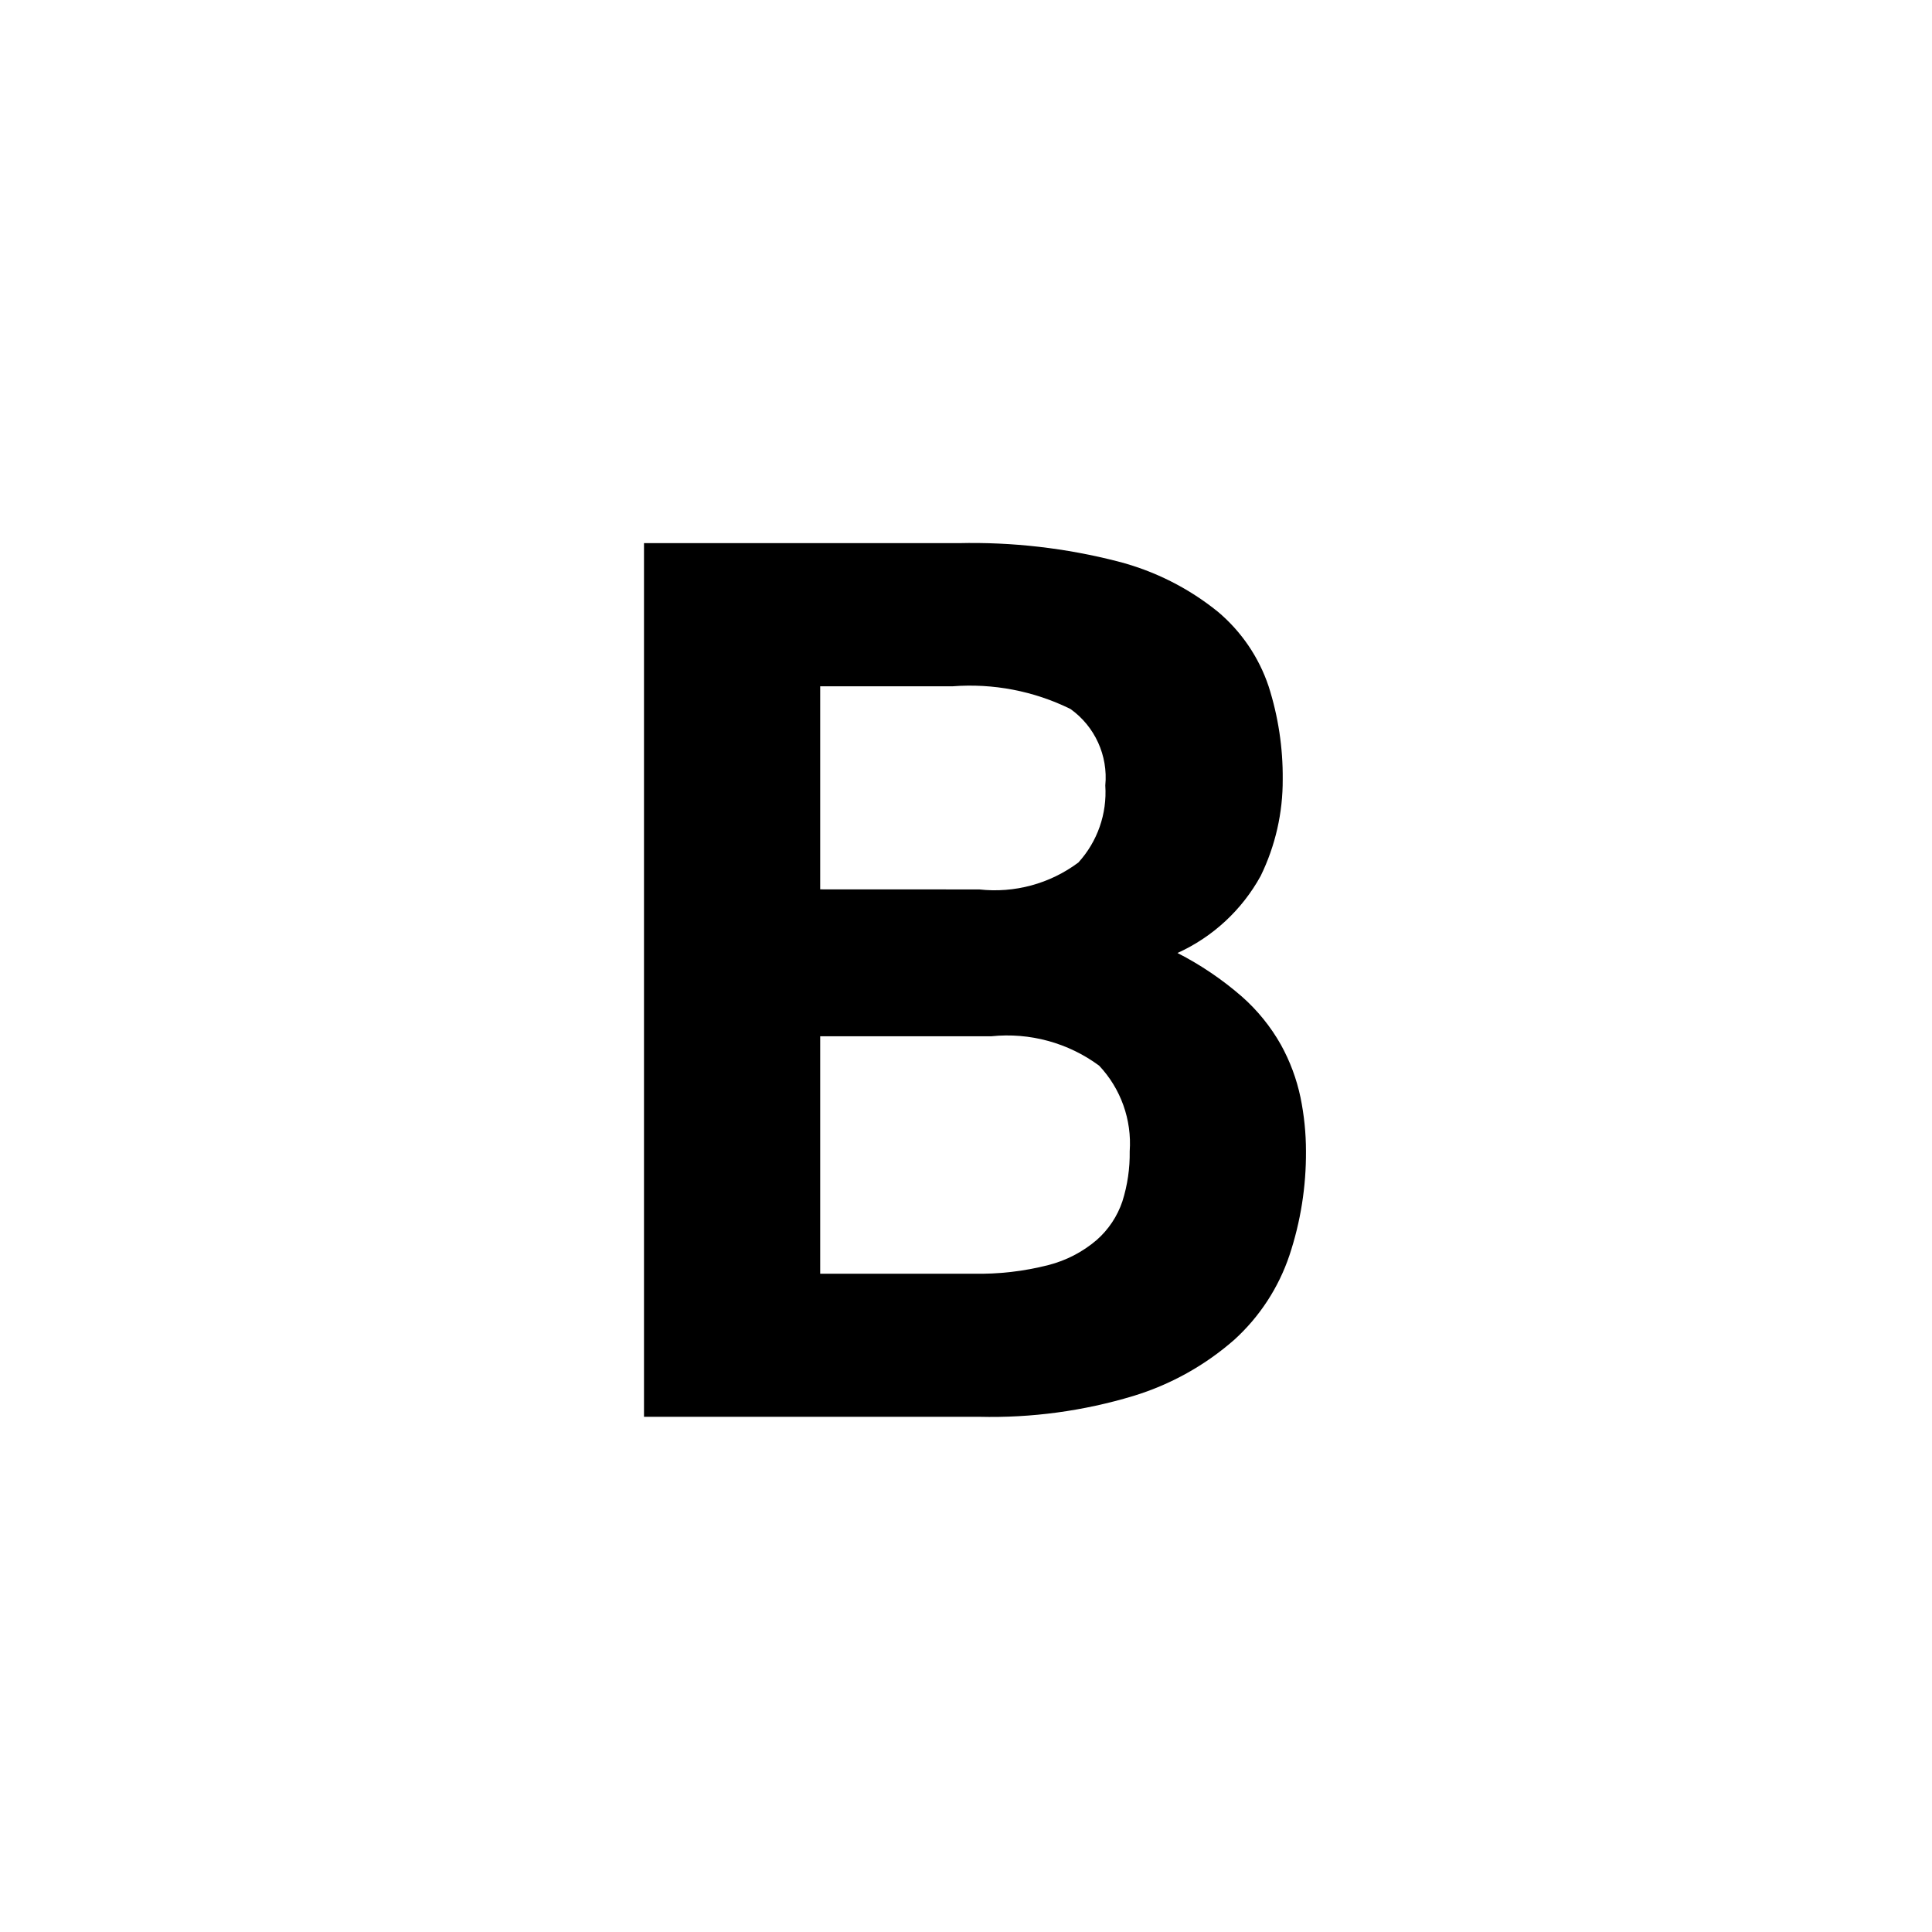
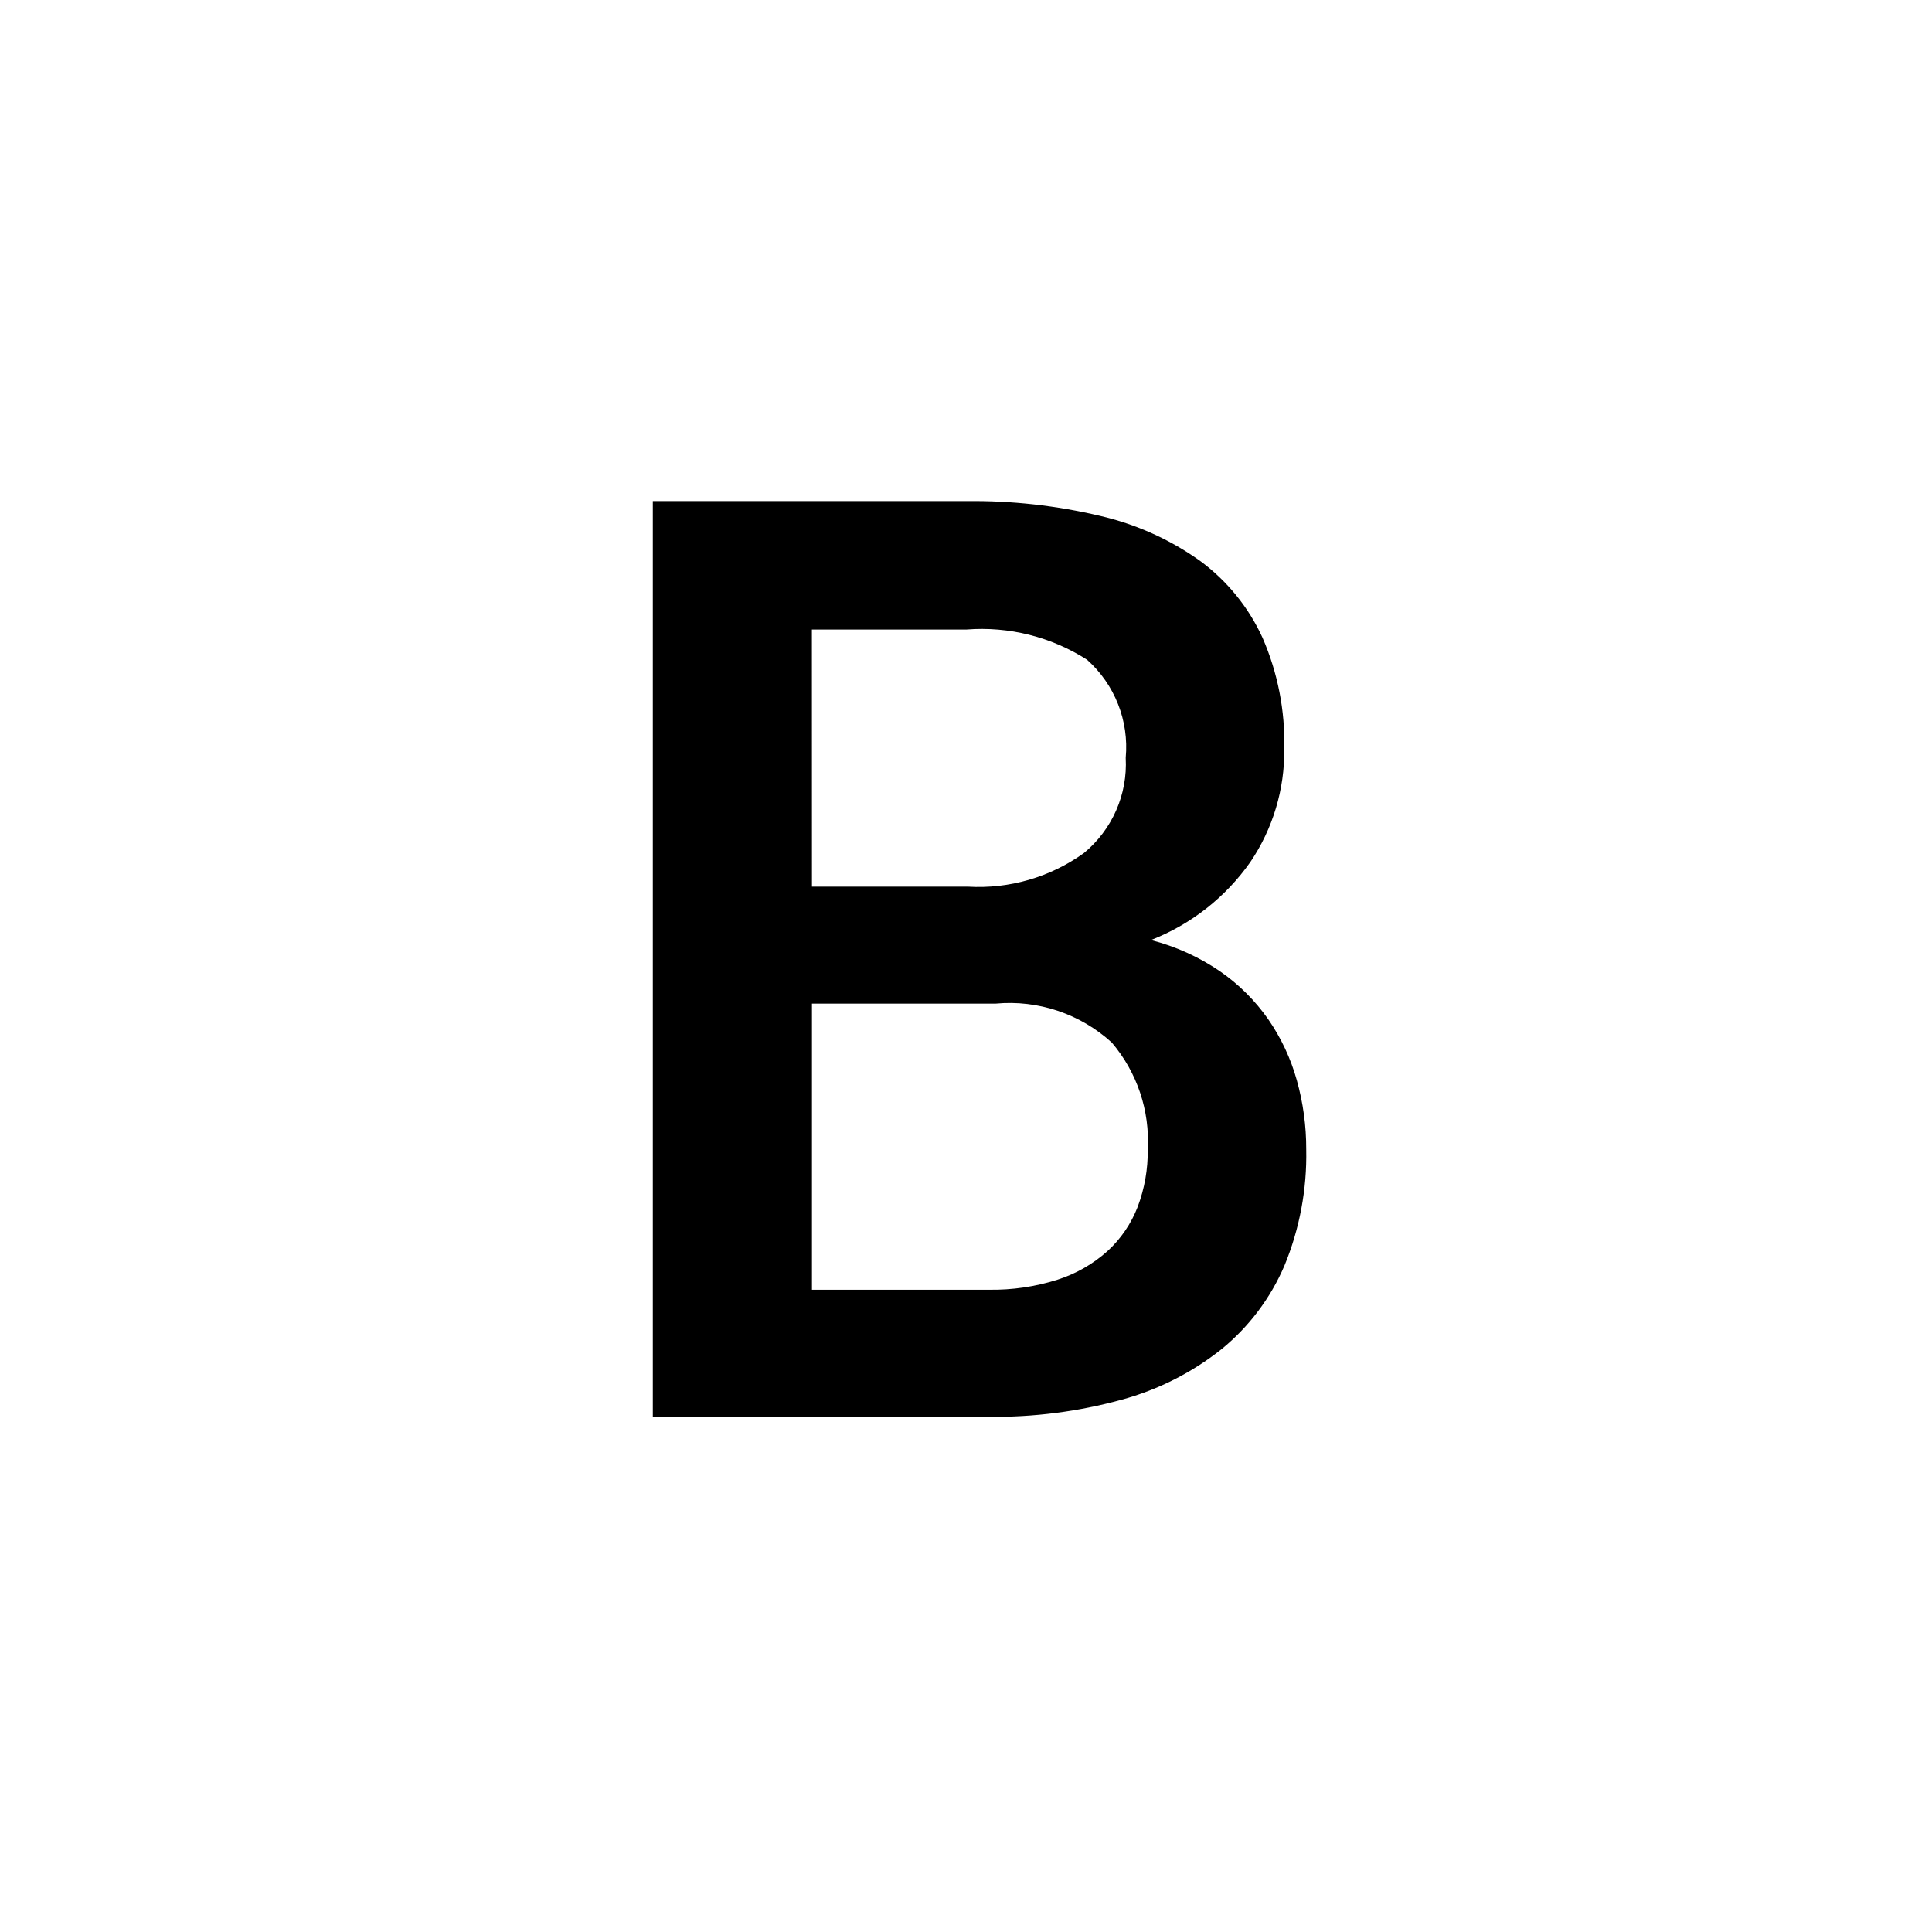
<svg xmlns="http://www.w3.org/2000/svg" viewBox="0 0 30 30">
  <g>
    <rect stroke="none" opacity="0" />
-     <path d="M10,8.434h4.883a9.065,9.065,0,0,1,2.479.285,4.087,4.087,0,0,1,1.548.779,2.586,2.586,0,0,1,.789,1.159,4.605,4.605,0,0,1,.219,1.443,3.383,3.383,0,0,1-.342,1.501,2.788,2.788,0,0,1-1.292,1.197,4.985,4.985,0,0,1,.998.675,2.892,2.892,0,0,1,.608.75,2.933,2.933,0,0,1,.304.817,4.152,4.152,0,0,1,.085.836,5.02,5.02,0,0,1-.256,1.615,3.108,3.108,0,0,1-.855,1.311,4.262,4.262,0,0,1-1.568.874A7.635,7.635,0,0,1,15.206,22H10Zm5.206,5.377a2.17,2.17,0,0,0,1.539-.418,1.617,1.617,0,0,0,.418-1.196,1.306,1.306,0,0,0-.541-1.188,3.53,3.53,0,0,0-1.833-.352H12.736v3.153Zm-.095,5.967a4.323,4.323,0,0,0,1.168-.134,1.864,1.864,0,0,0,.75-.389,1.391,1.391,0,0,0,.399-.599,2.455,2.455,0,0,0,.114-.779,1.761,1.761,0,0,0-.475-1.33,2.403,2.403,0,0,0-1.672-.456H12.736v3.687Z" stroke="none" />
+     <path d="M10.137,22V7.781h4.873a8.563,8.563,0,0,1,2.07.229,4.371,4.371,0,0,1,1.553.698,3.061,3.061,0,0,1,.972,1.196,4.071,4.071,0,0,1,.337,1.724,3.07,3.07,0,0,1-.527,1.758,3.392,3.392,0,0,1-1.543,1.211,3.399,3.399,0,0,1,1.069.483,2.988,2.988,0,0,1,.752.747,3.16,3.16,0,0,1,.444.947,3.926,3.926,0,0,1,.146,1.074,4.493,4.493,0,0,1-.337,1.802,3.396,3.396,0,0,1-.977,1.299,4.308,4.308,0,0,1-1.553.786A7.448,7.448,0,0,1,15.352,22Zm2.471-8.232H15.029a2.801,2.801,0,0,0,1.802-.522,1.789,1.789,0,0,0,.649-1.479,1.815,1.815,0,0,0-.601-1.523,3.033,3.033,0,0,0-1.87-.469H12.607Zm0,1.816v4.443h2.744a3.344,3.344,0,0,0,1.069-.156,2.13,2.13,0,0,0,.776-.444,1.821,1.821,0,0,0,.469-.688,2.428,2.428,0,0,0,.156-.889,2.359,2.359,0,0,0-.557-1.66A2.353,2.353,0,0,0,15.459,15.584Z" stroke="none" />
  </g>
</svg>
